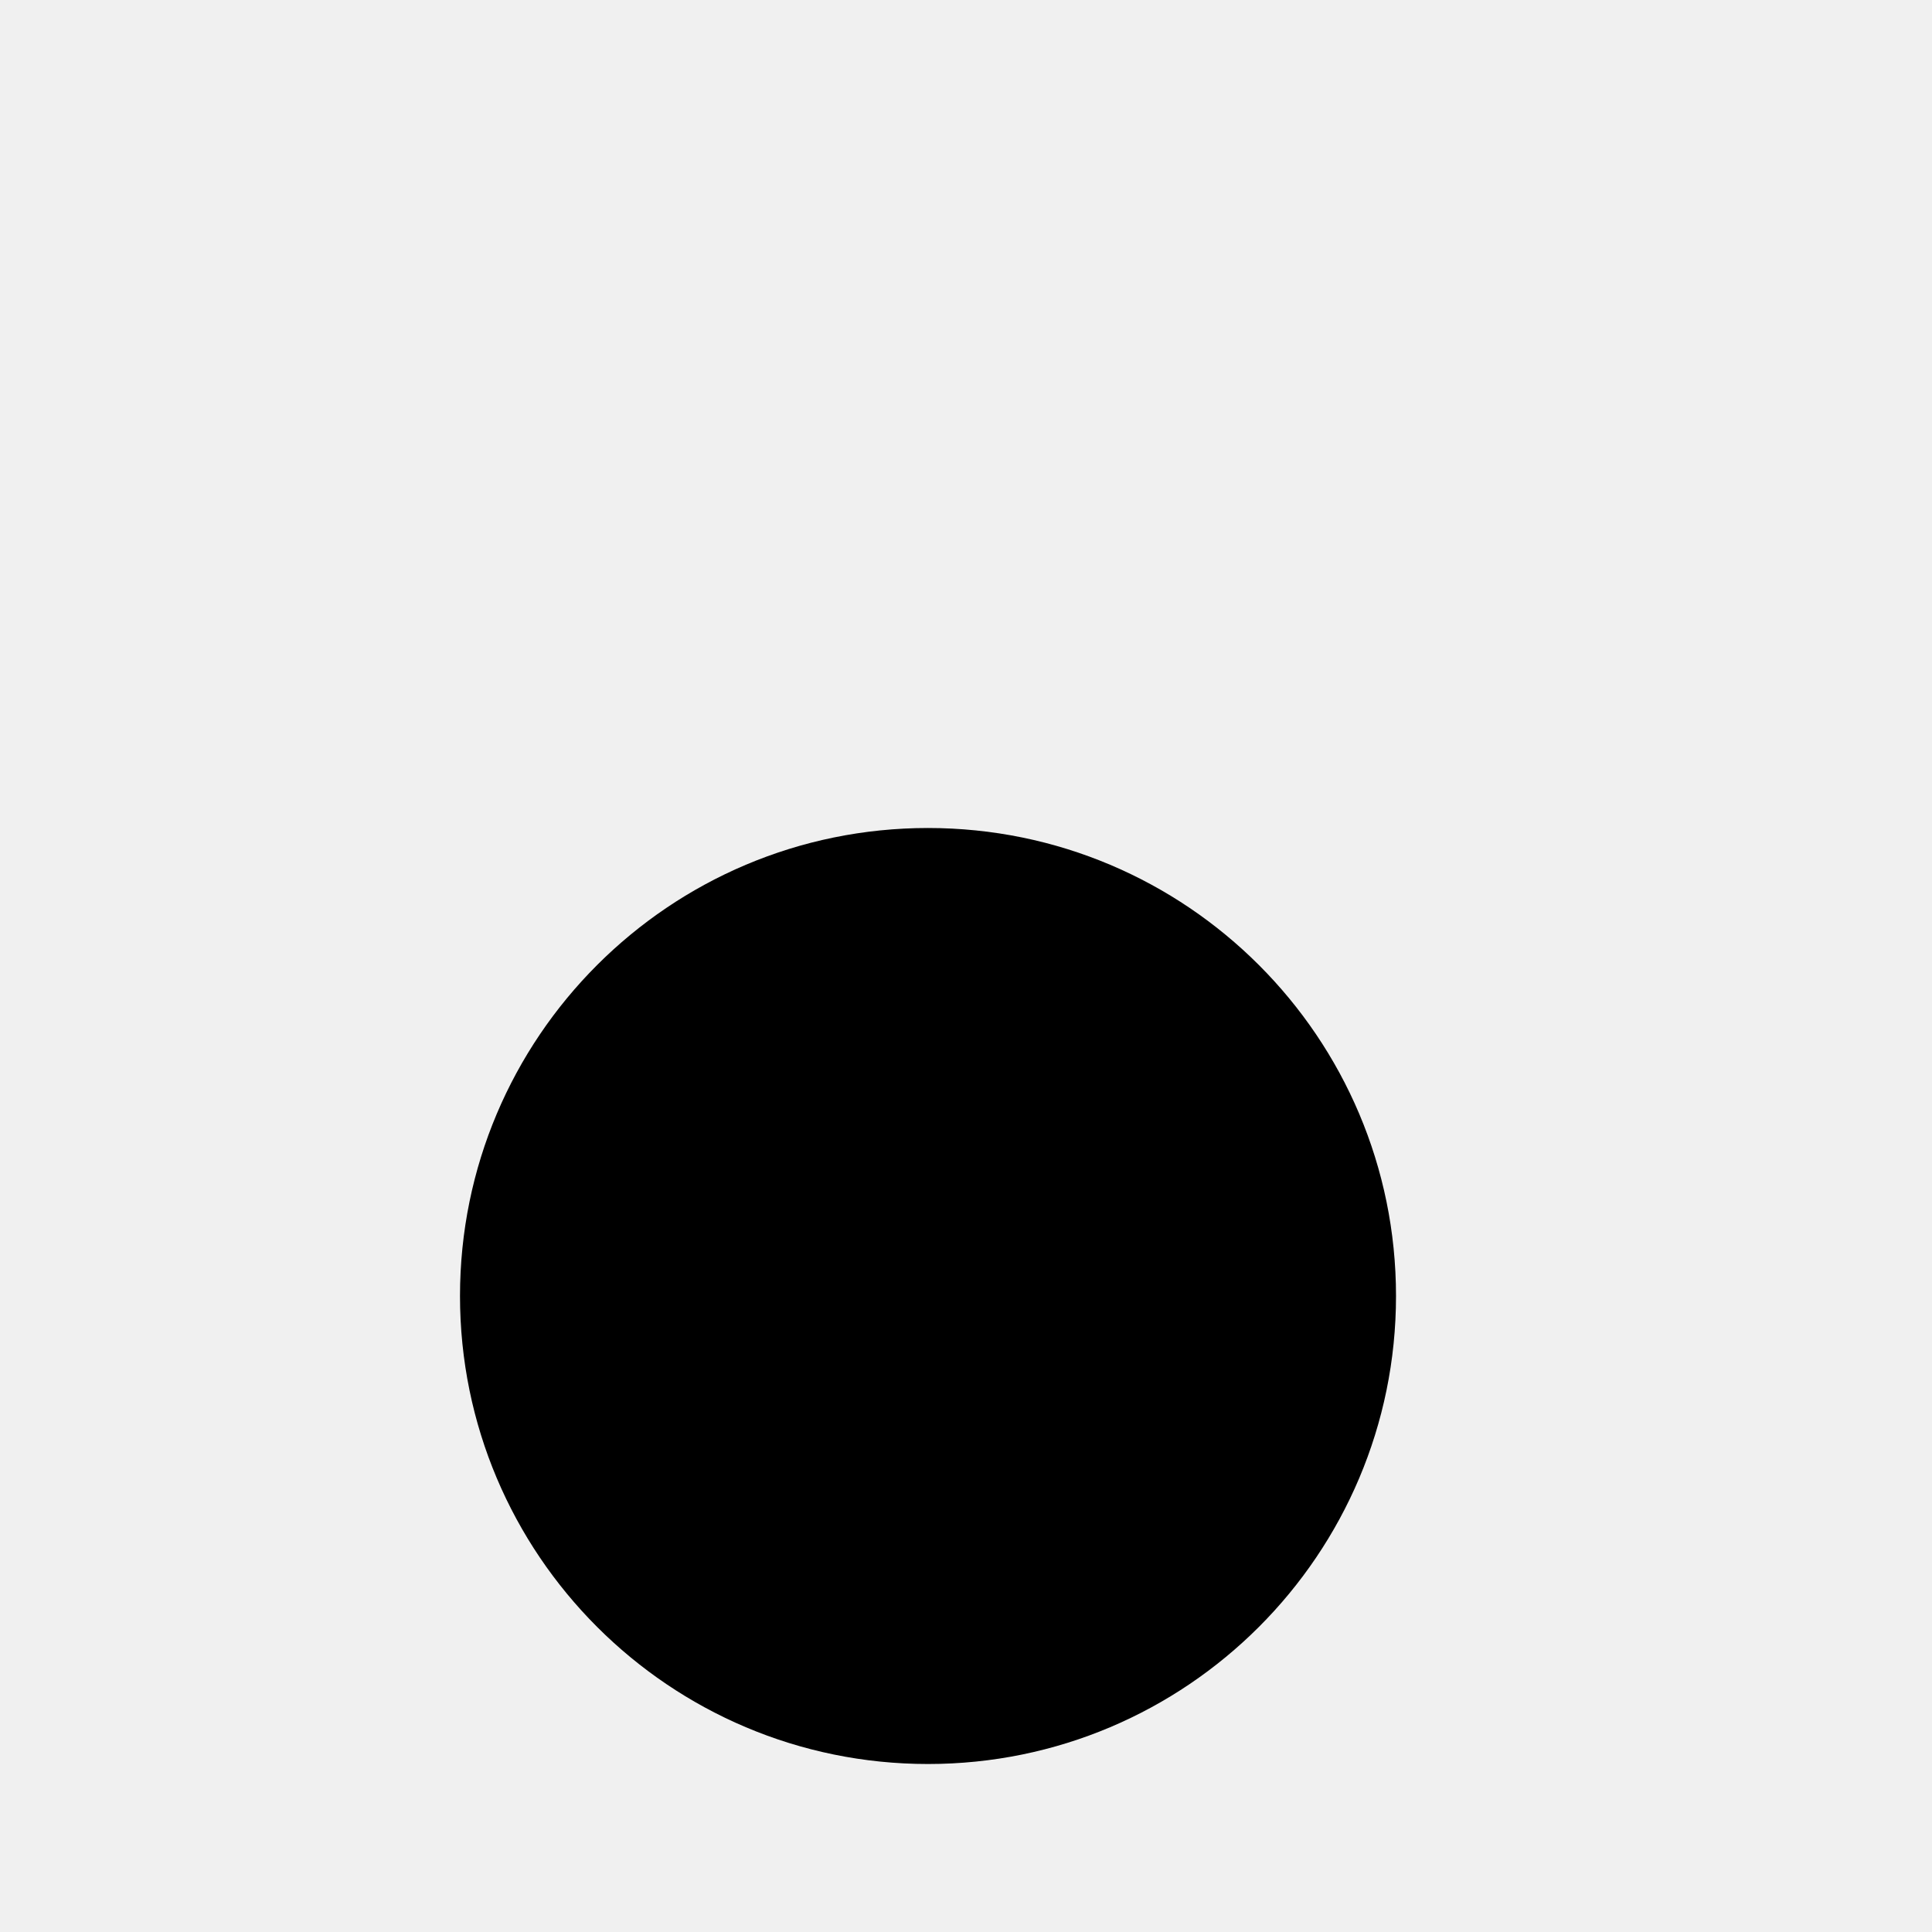
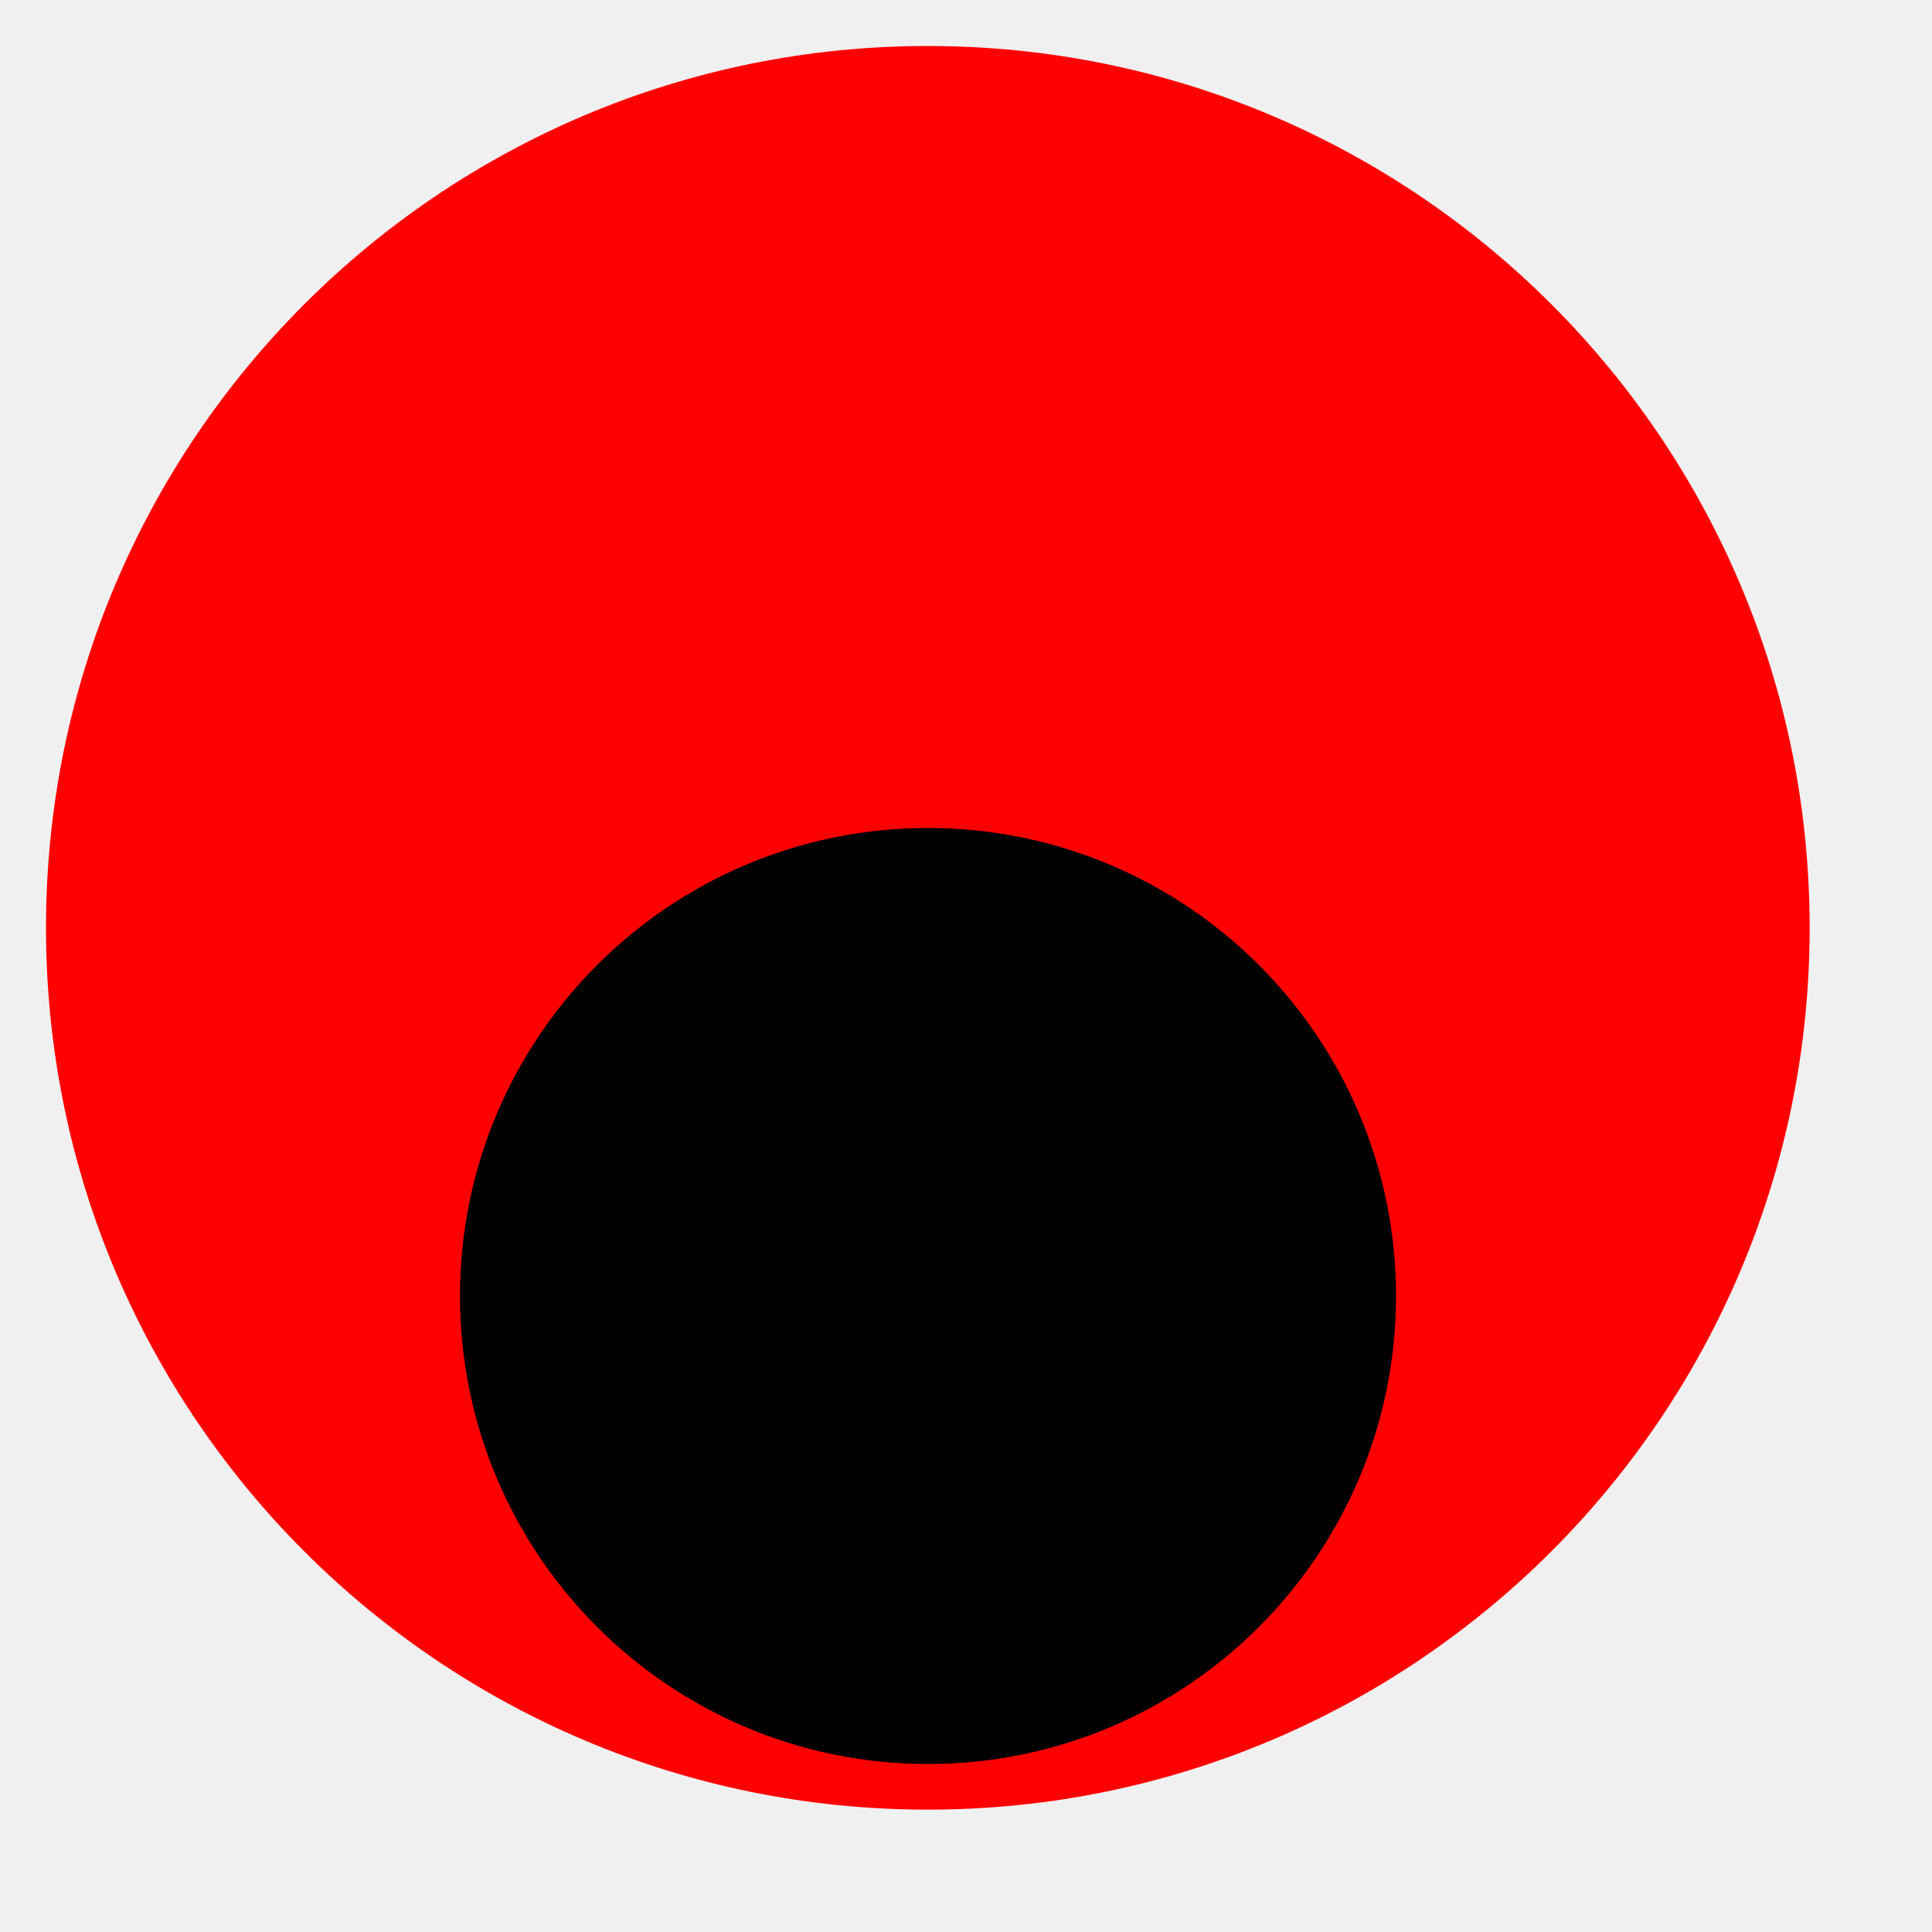
<svg xmlns="http://www.w3.org/2000/svg" width="21" height="21" viewBox="0 0 21 21" fill="none">
-   <path d="M19.67 10.085C19.67 15.379 15.379 19.67 10.085 19.67C4.791 19.67 0.5 15.379 0.5 10.085C0.5 4.791 4.791 0.5 10.085 0.5C15.379 0.5 19.67 4.791 19.67 10.085Z" fill="white" stroke="white" fill-opacity="0" stroke-opacity="0" />
+   <path d="M19.67 10.085C19.67 15.379 15.379 19.67 10.085 19.67C4.791 19.67 0.5 15.379 0.5 10.085C0.5 4.791 4.791 0.5 10.085 0.5C15.379 0.5 19.67 4.791 19.67 10.085Z" fill="RED" stroke="white" fill-opacity="1" stroke-opacity="0" />
  <path d="M15.174 14.087C15.174 16.896 12.896 19.174 10.087 19.174C7.278 19.174 5 16.896 5 14.087C5 11.277 7.278 9 10.087 9C12.896 9 15.174 11.277 15.174 14.087Z" fill="black" />
</svg>
